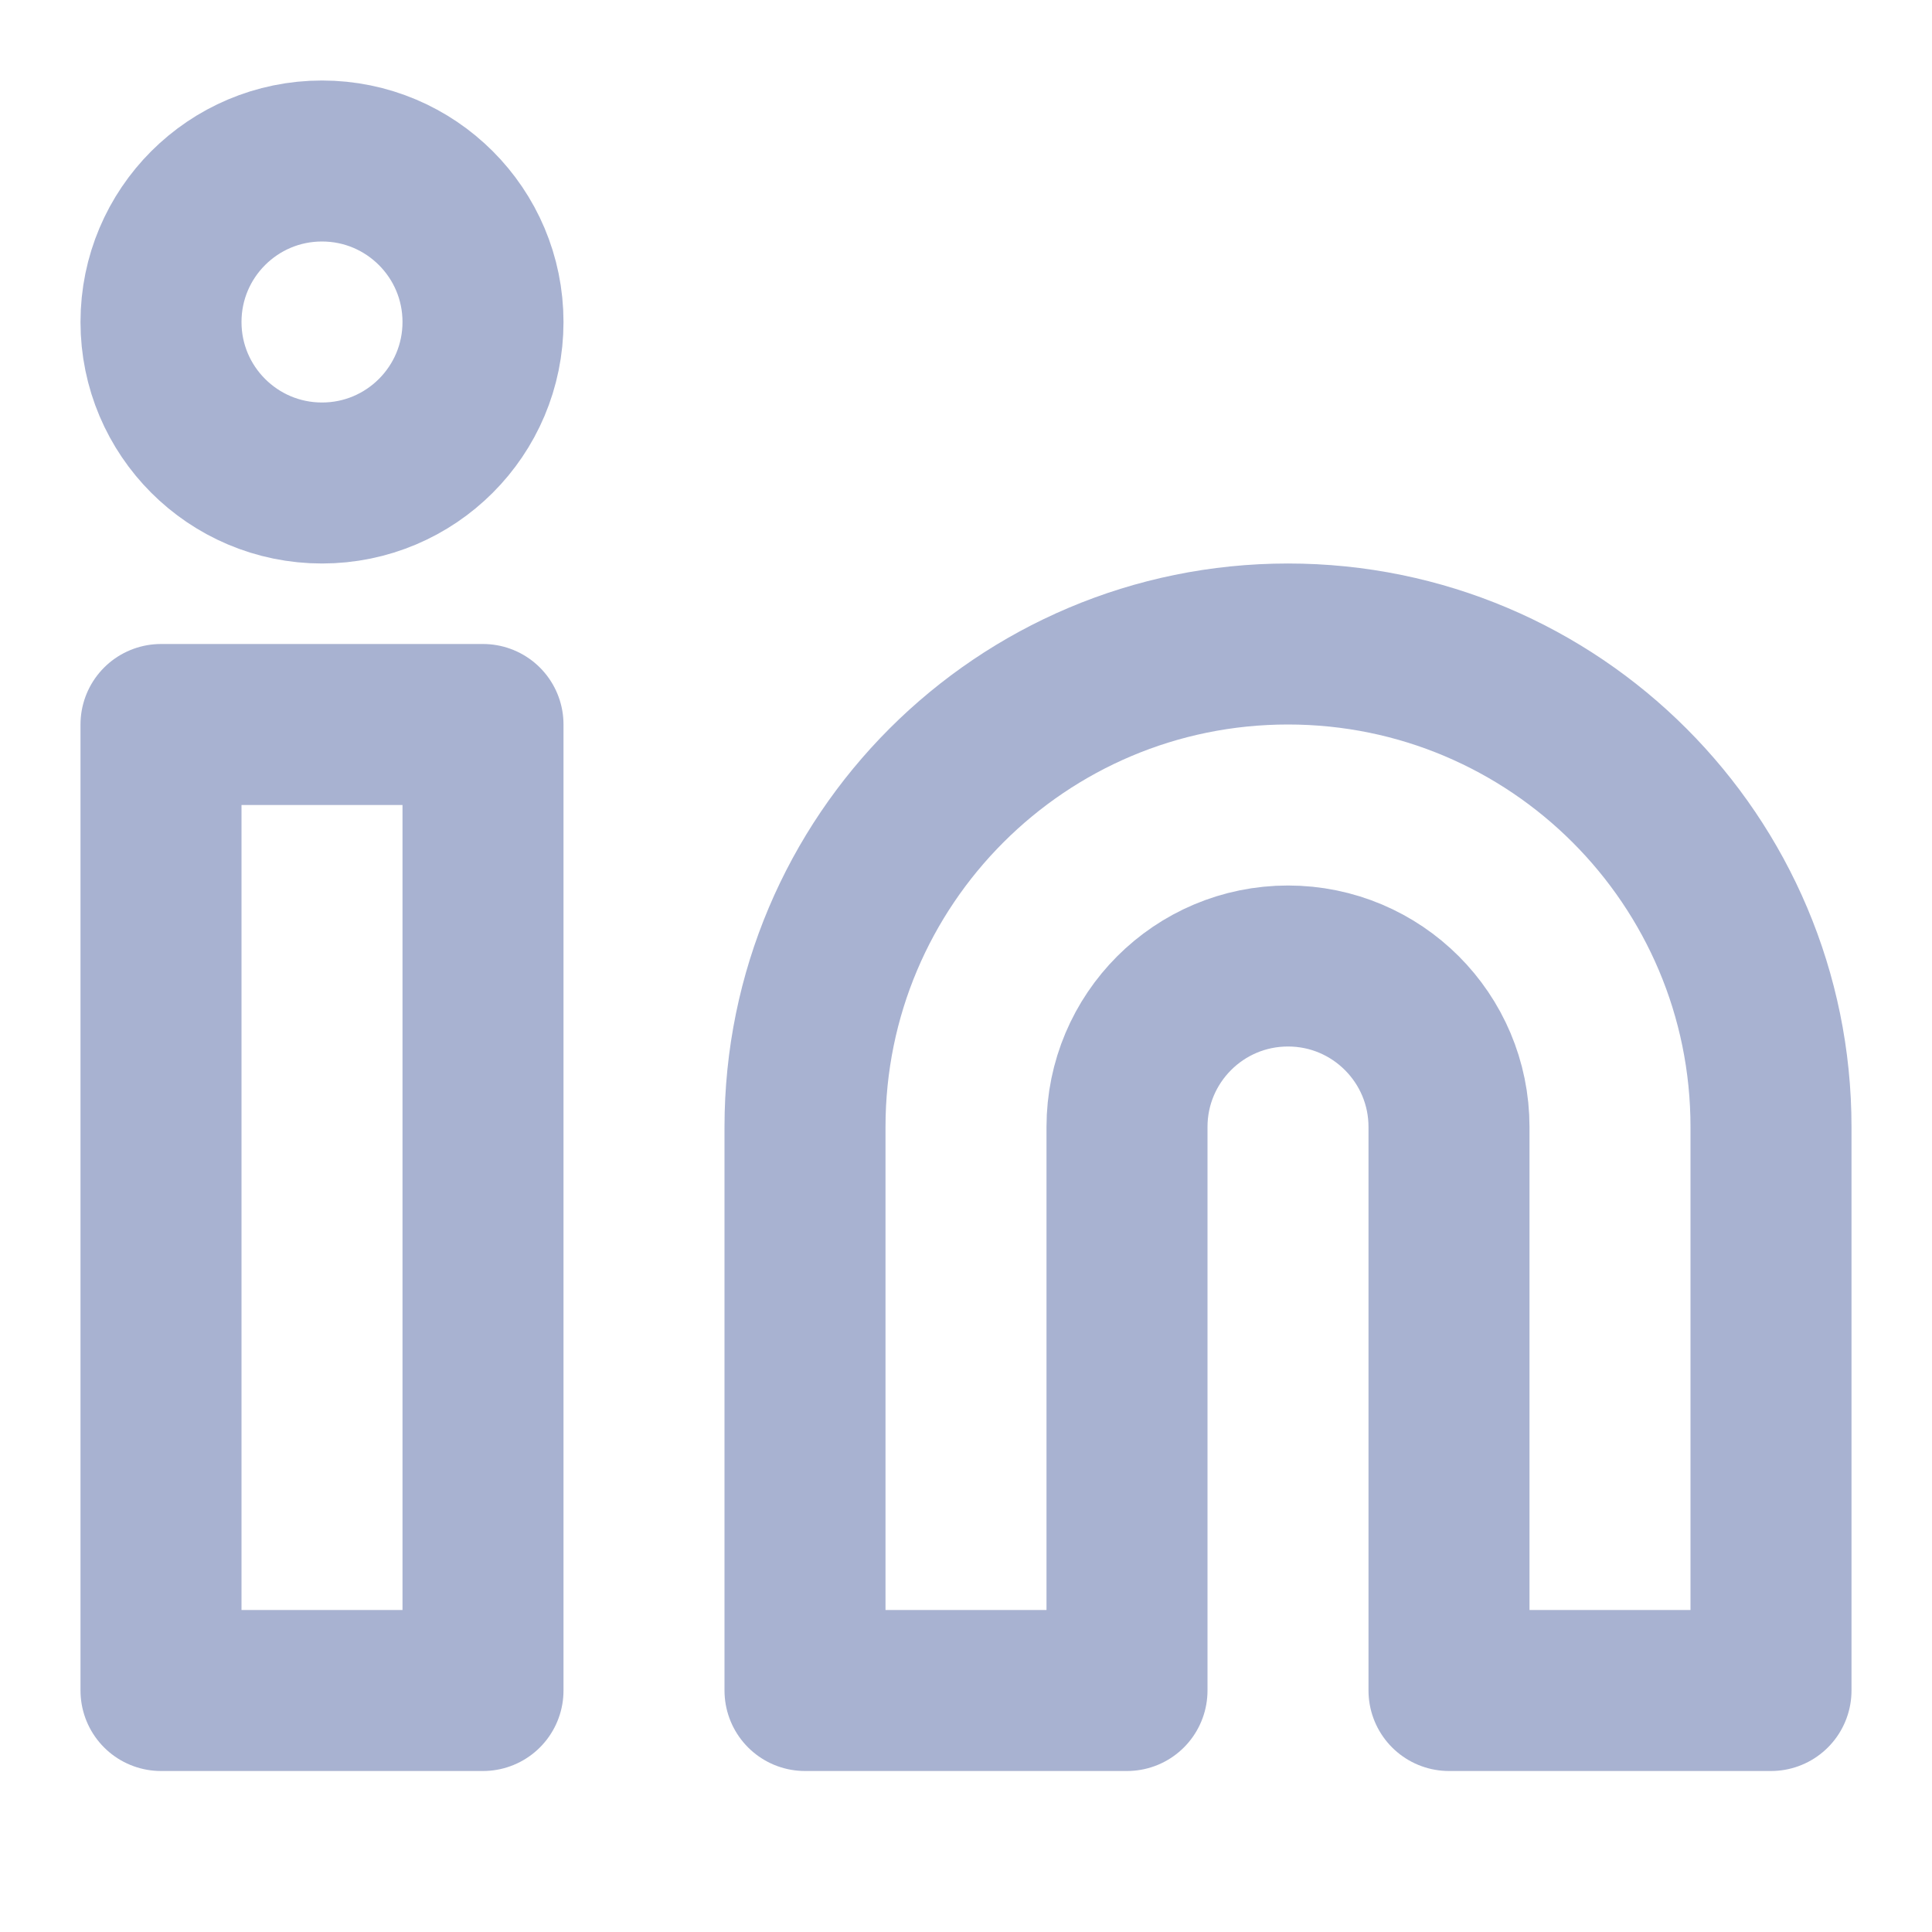
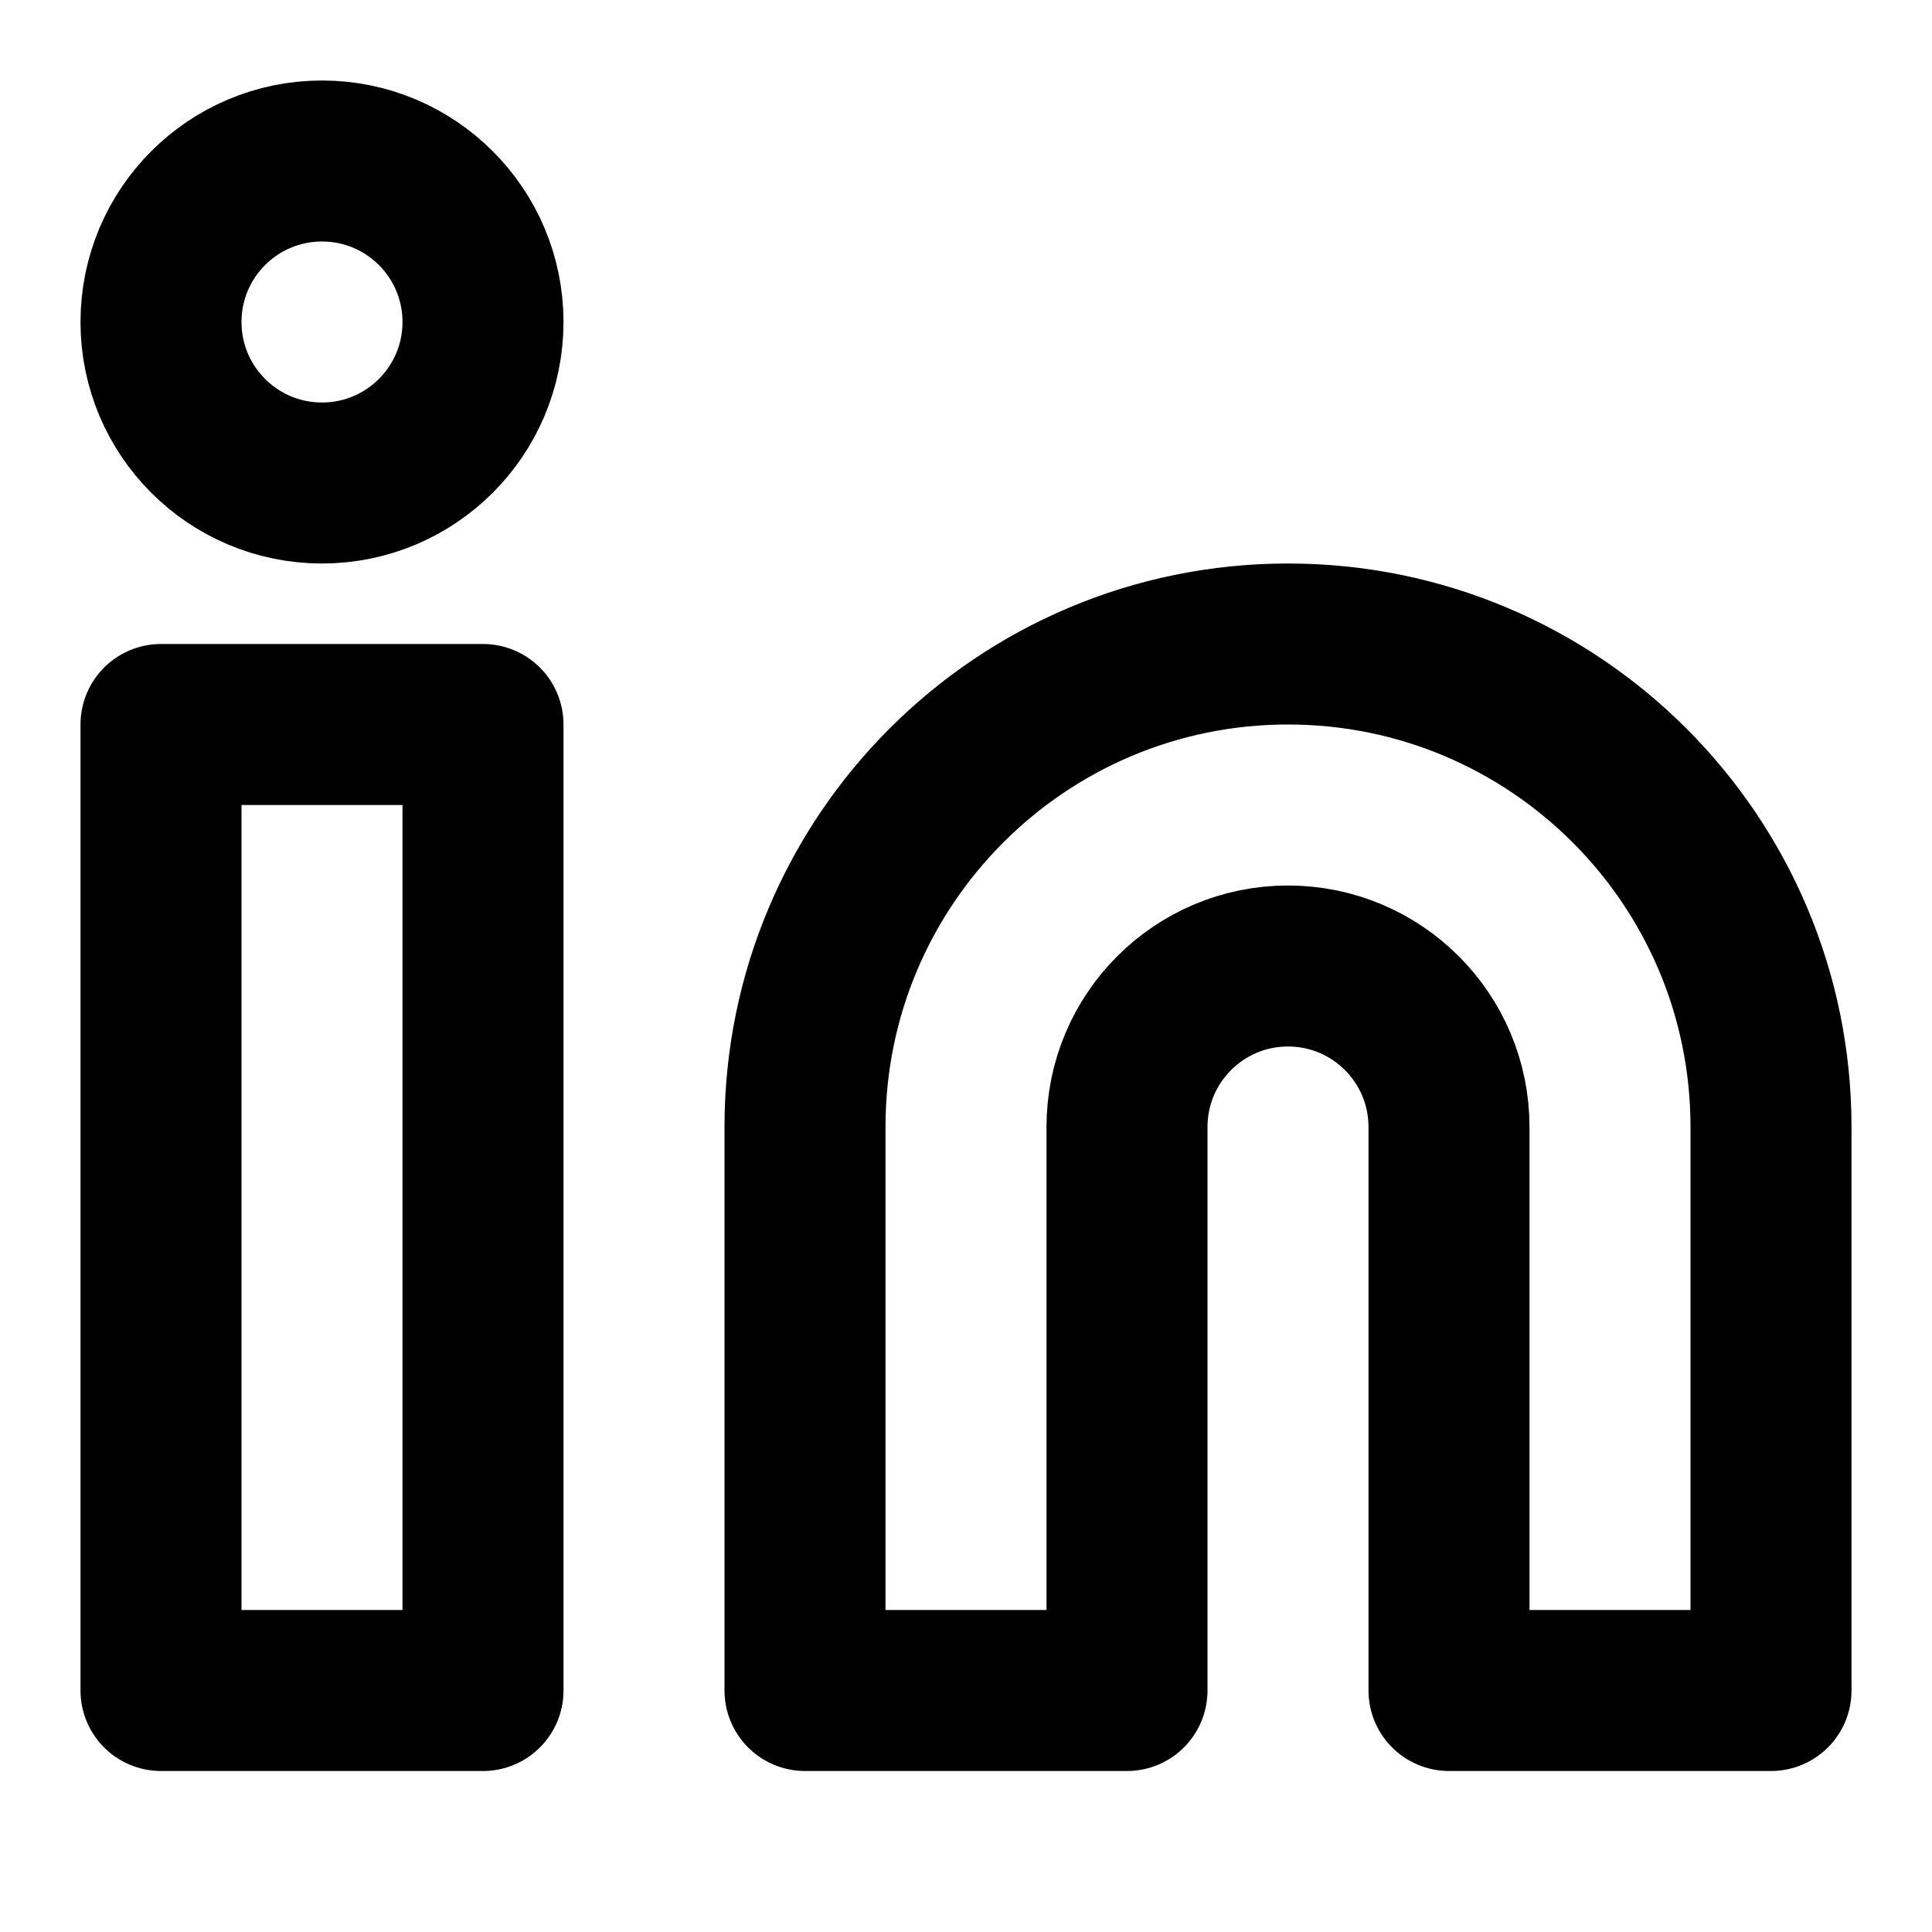
<svg xmlns="http://www.w3.org/2000/svg" role="img" viewBox="0 0 24 24" fill="none" stroke="currentColor" stroke-width="2" stroke-linecap="round" stroke-linejoin="round" class="feather feather-linkedin" width="24" height="24">
-   <path d="M16 8a6 6 0 0 1 6 6v7h-4v-7a2 2 0 0 0-2-2 2 2 0 0 0-2 2v7h-4v-7a6 6 0 0 1 6-6z" stroke="#A8B2D1" fill="none" stroke-width="2px" />
-   <rect x="2" y="9" width="4" height="12" stroke="#A8B2D1" fill="none" stroke-width="2px" />
-   <circle cx="4" cy="4" r="2" stroke="#A8B2D1" fill="none" stroke-width="2px" />
+   <path d="M16 8a6 6 0 0 1 6 6v7h-4v-7a2 2 0 0 0-2-2 2 2 0 0 0-2 2v7h-4v-7a6 6 0 0 1 6-6z" stroke="#000" fill="none" stroke-width="2px" />
+   <rect x="2" y="9" width="4" height="12" stroke="#000" fill="none" stroke-width="2px" />
+   <circle cx="4" cy="4" r="2" stroke="#000" fill="none" stroke-width="2px" />
</svg>
